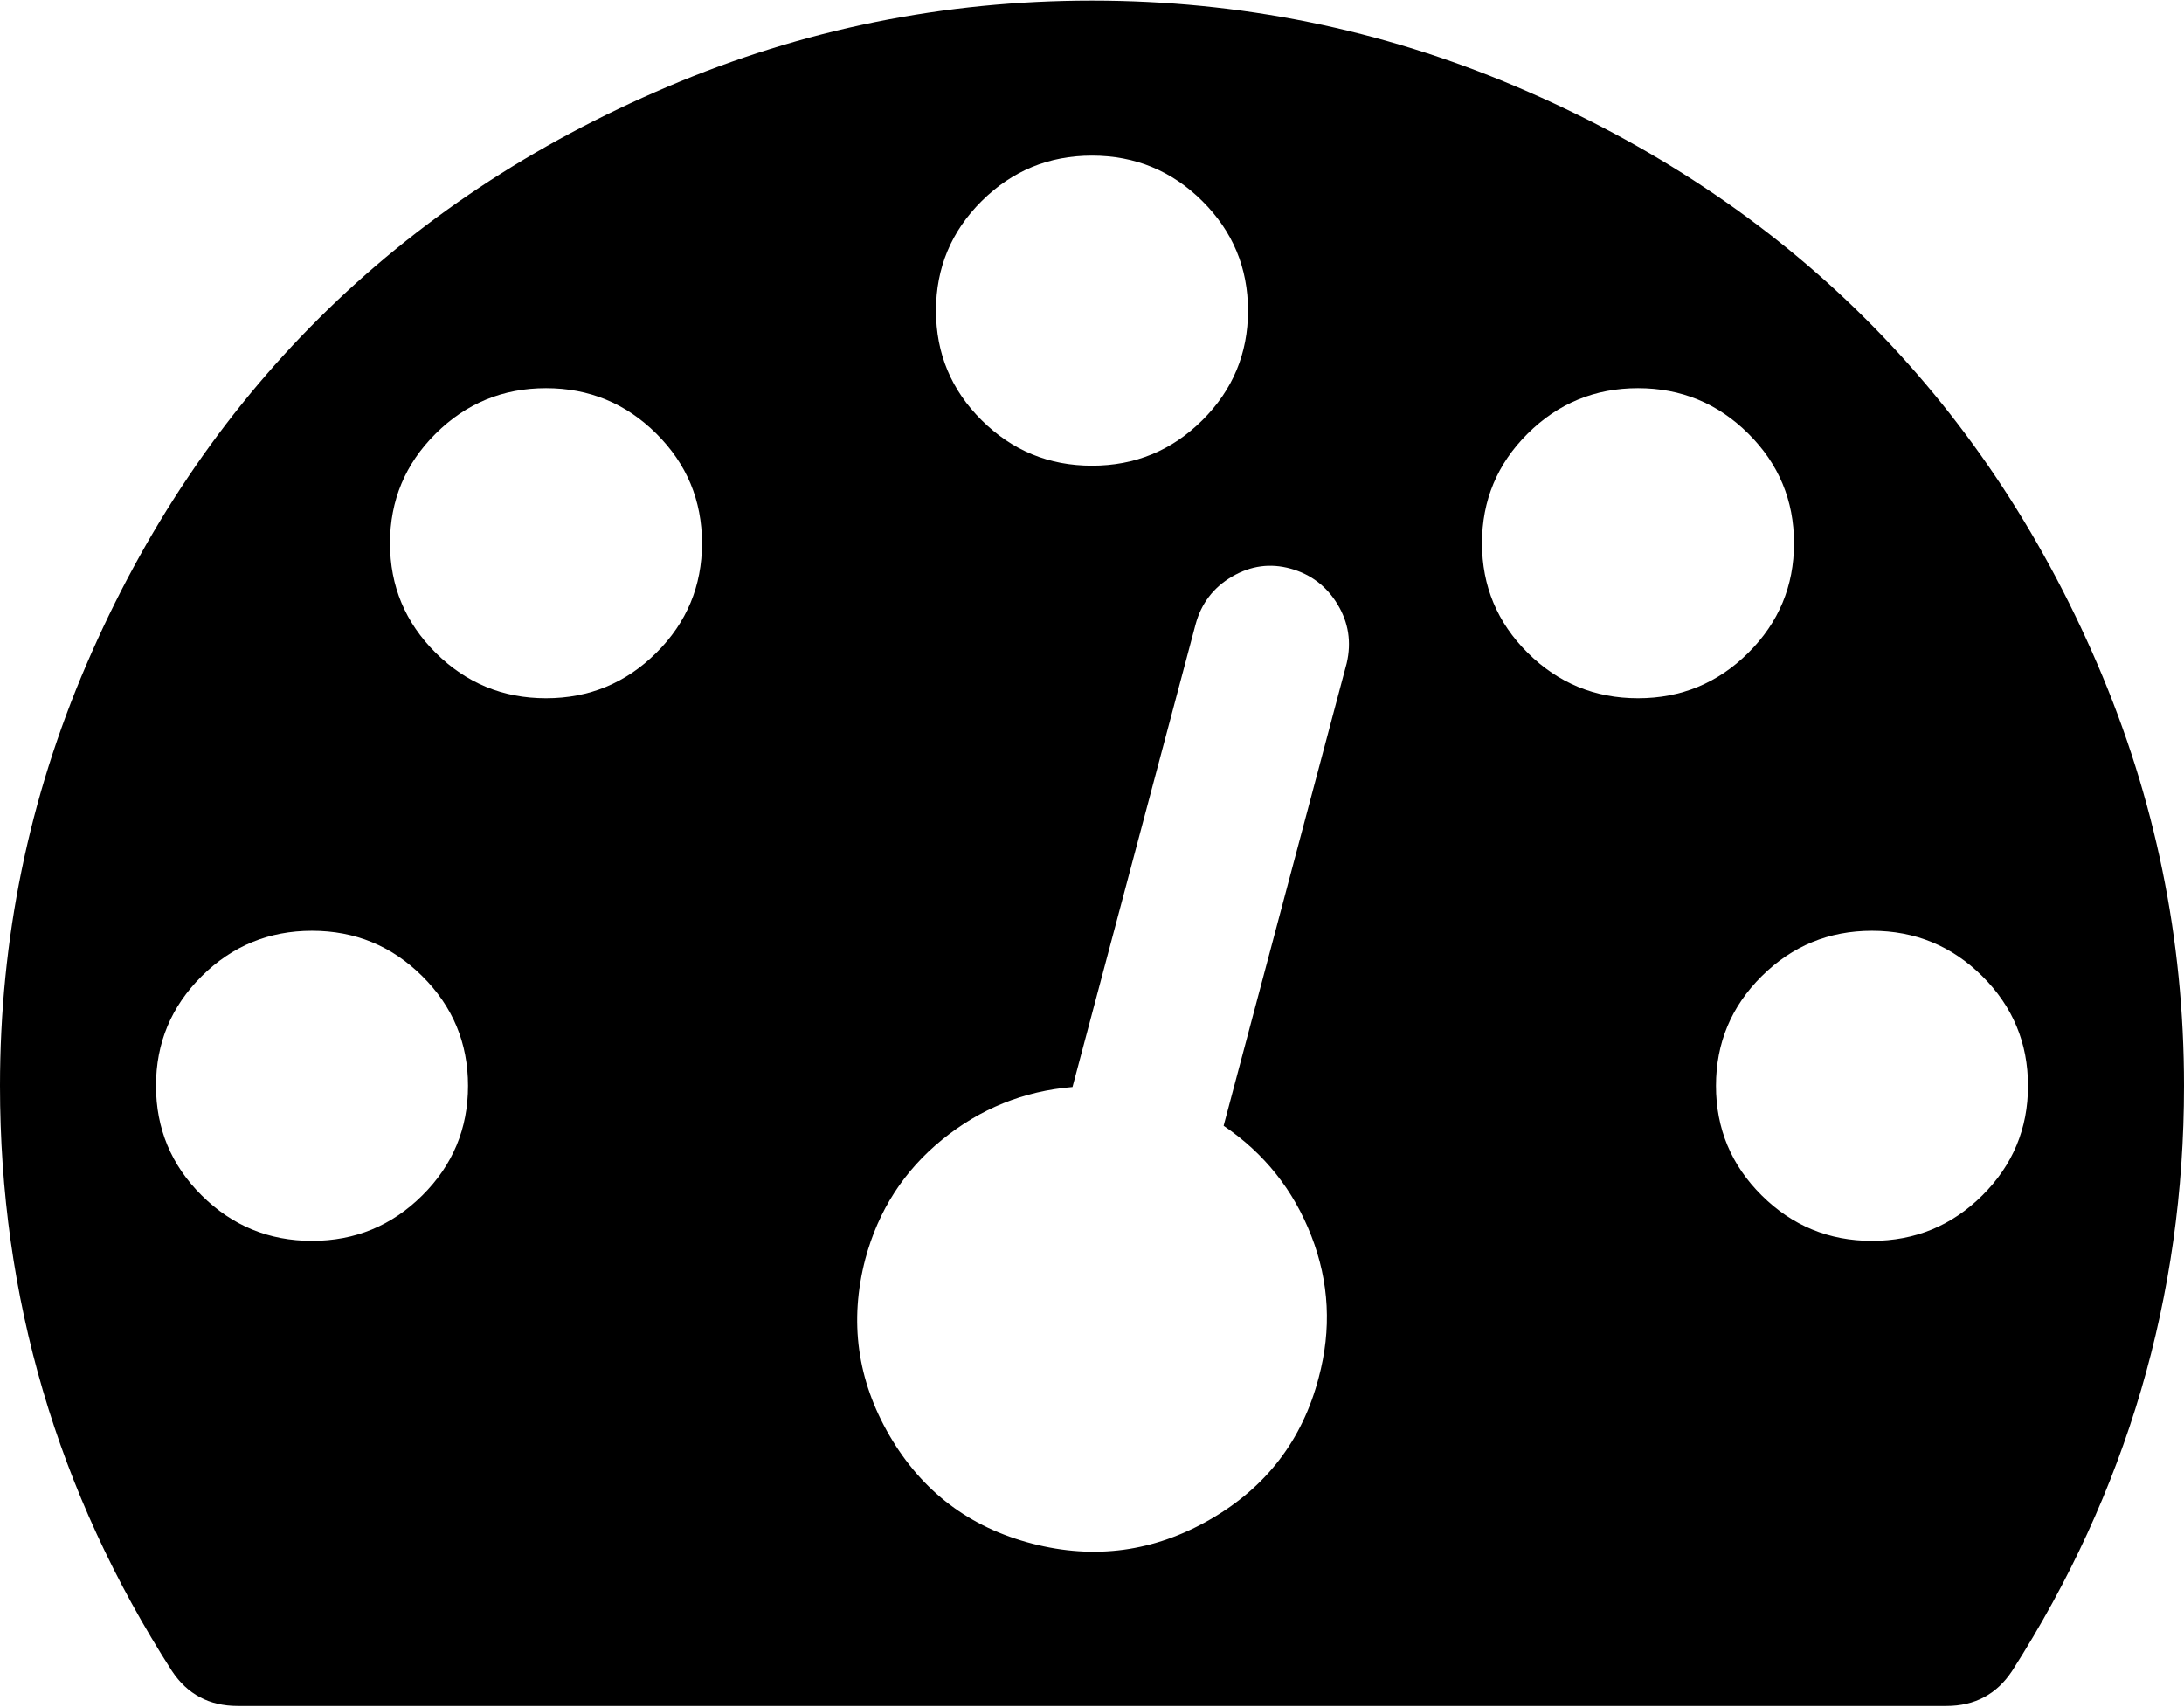
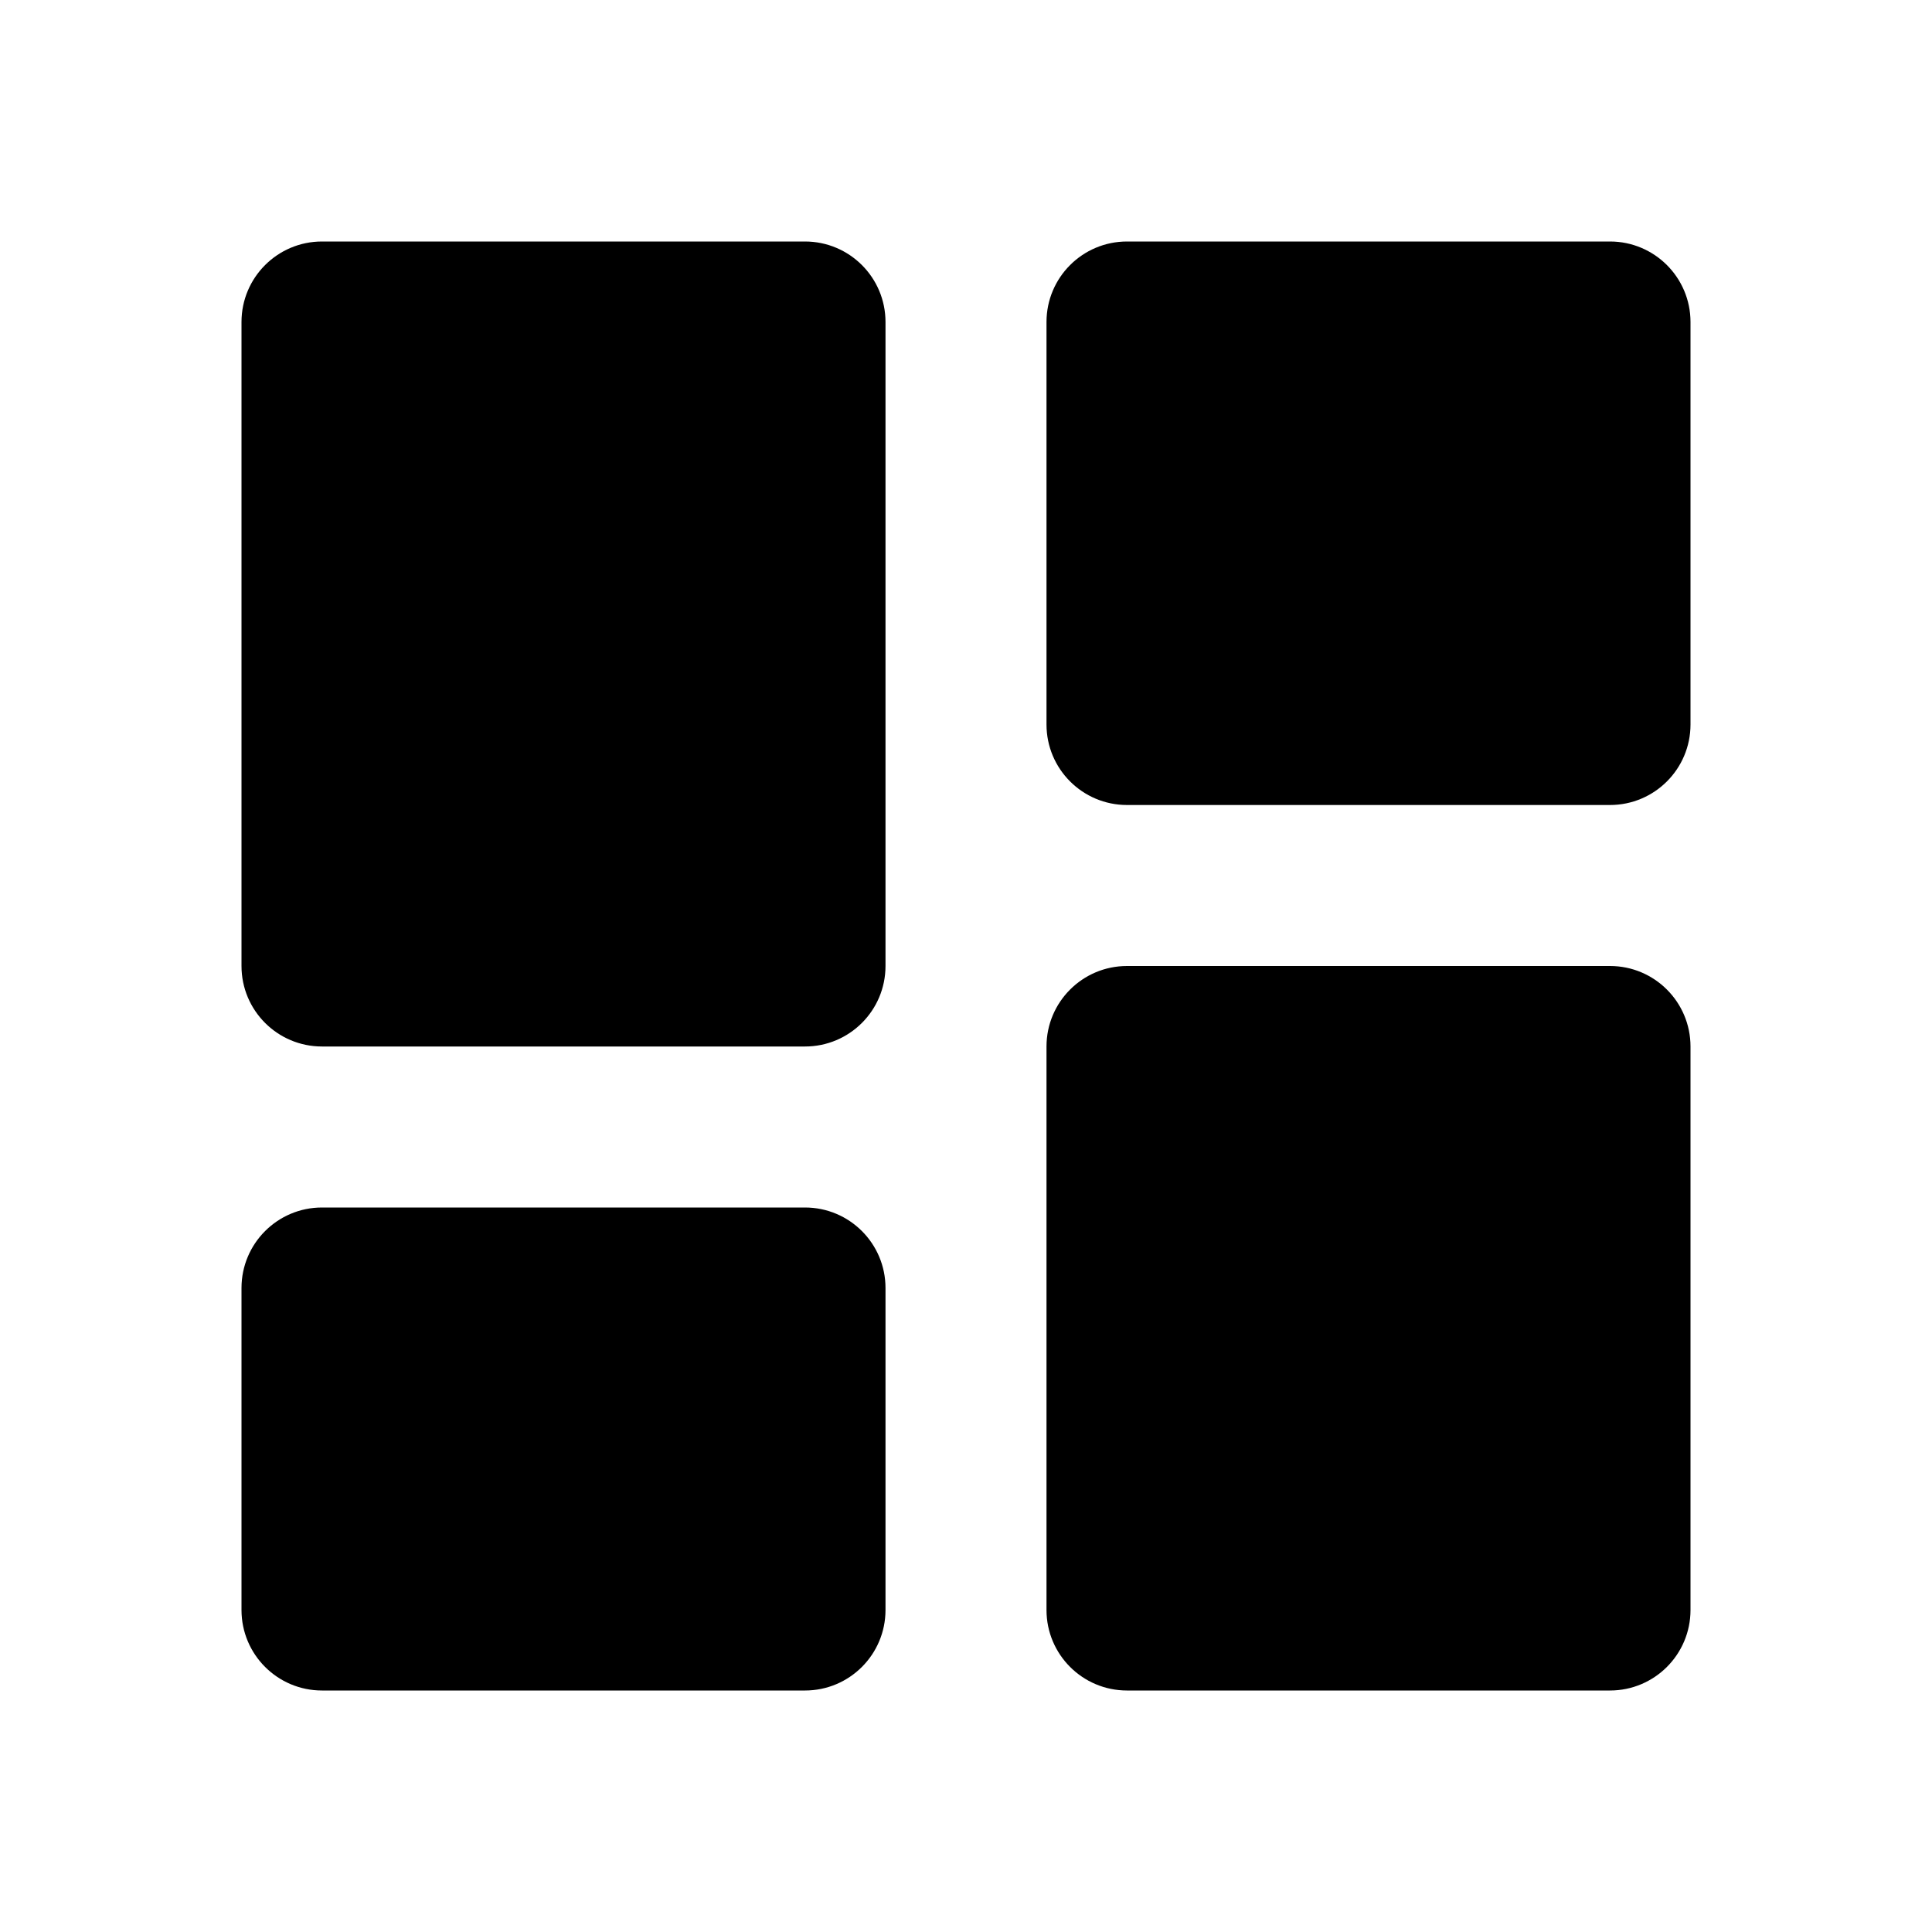
- <svg xmlns="http://www.w3.org/2000/svg" width="128" height="100">
-   <path d="M27.429 63.638c0-2.508-.893-4.65-2.679-6.424-1.786-1.775-3.94-2.662-6.464-2.662-2.524 0-4.679.887-6.465 2.662-1.785 1.774-2.678 3.916-2.678 6.424 0 2.508.893 4.65 2.678 6.424 1.786 1.775 3.94 2.662 6.465 2.662 2.524 0 4.678-.887 6.464-2.662 1.786-1.775 2.679-3.916 2.679-6.424zm13.714-31.801c0-2.508-.893-4.65-2.679-6.424-1.785-1.775-3.94-2.662-6.464-2.662-2.524 0-4.679.887-6.464 2.662-1.786 1.774-2.679 3.916-2.679 6.424 0 2.508.893 4.65 2.679 6.424 1.785 1.774 3.94 2.662 6.464 2.662 2.524 0 4.679-.888 6.464-2.662 1.786-1.775 2.679-3.916 2.679-6.424zM71.714 65.98l7.215-27.116c.285-1.23.107-2.378-.536-3.443-.643-1.064-1.56-1.762-2.75-2.094-1.19-.33-2.333-.177-3.429.462-1.095.639-1.81 1.573-2.143 2.804l-7.214 27.116c-2.857.237-5.405 1.266-7.643 3.088-2.238 1.822-3.738 4.152-4.5 6.992-.952 3.644-.476 7.098 1.429 10.364 1.905 3.265 4.69 5.37 8.357 6.317 3.667.947 7.143.474 10.429-1.42 3.285-1.892 5.404-4.66 6.357-8.305.762-2.84.619-5.607-.429-8.305-1.047-2.697-2.762-4.85-5.143-6.46zm47.143-2.342c0-2.508-.893-4.65-2.678-6.424-1.786-1.775-3.94-2.662-6.465-2.662-2.524 0-4.678.887-6.464 2.662-1.786 1.774-2.679 3.916-2.679 6.424 0 2.508.893 4.65 2.679 6.424 1.786 1.775 3.94 2.662 6.464 2.662 2.524 0 4.679-.887 6.465-2.662 1.785-1.775 2.678-3.916 2.678-6.424zm-45.714-45.43c0-2.509-.893-4.65-2.679-6.425C68.68 10.01 66.524 9.122 64 9.122c-2.524 0-4.679.887-6.464 2.661-1.786 1.775-2.679 3.916-2.679 6.425 0 2.508.893 4.65 2.679 6.424 1.785 1.774 3.94 2.662 6.464 2.662 2.524 0 4.679-.888 6.464-2.662 1.786-1.775 2.679-3.916 2.679-6.424zm32 13.629c0-2.508-.893-4.65-2.679-6.424-1.785-1.775-3.94-2.662-6.464-2.662-2.524 0-4.679.887-6.464 2.662-1.786 1.774-2.679 3.916-2.679 6.424 0 2.508.893 4.65 2.679 6.424 1.785 1.774 3.94 2.662 6.464 2.662 2.524 0 4.679-.888 6.464-2.662 1.786-1.775 2.679-3.916 2.679-6.424zM128 63.638c0 12.351-3.357 23.78-10.071 34.286-.905 1.372-2.19 2.058-3.858 2.058H13.93c-1.667 0-2.953-.686-3.858-2.058C3.357 87.465 0 76.037 0 63.638c0-8.613 1.69-16.847 5.071-24.703C8.452 31.08 13 24.312 18.714 18.634c5.715-5.68 12.524-10.199 20.429-13.559C47.048 1.715 55.333.035 64 .035c8.667 0 16.952 1.68 24.857 5.04 7.905 3.36 14.714 7.88 20.429 13.559 5.714 5.678 10.262 12.446 13.643 20.301 3.38 7.856 5.071 16.09 5.071 24.703z" />
+ <svg xmlns="http://www.w3.org/2000/svg" t="1659086780445" class="icon" viewBox="0 0 1024 1024" version="1.1" p-id="9171" width="200" height="200">
+   <defs>
+     <style type="text/css">@font-face { font-family: feedback-iconfont; src: url("//at.alicdn.com/t/font_1031158_u69w8yhxdu.woff2?t=1630033759944") format("woff2"), url("//at.alicdn.com/t/font_1031158_u69w8yhxdu.woff?t=1630033759944") format("woff"), url("//at.alicdn.com/t/font_1031158_u69w8yhxdu.ttf?t=1630033759944") format("truetype"); }
+ </style>
+   </defs>
+   <path d="M170.667 554.667h256a42.667 42.667 0 0 0 42.667-42.667V170.667a42.667 42.667 0 0 0-42.667-42.667H170.667a42.667 42.667 0 0 0-42.667 42.667v341.333a42.667 42.667 0 0 0 42.667 42.667z m-42.667 298.667a42.667 42.667 0 0 0 42.667 42.667h256a42.667 42.667 0 0 0 42.667-42.667v-170.667a42.667 42.667 0 0 0-42.667-42.667H170.667a42.667 42.667 0 0 0-42.667 42.667v170.667z m426.667 0a42.667 42.667 0 0 0 42.667 42.667h256a42.667 42.667 0 0 0 42.667-42.667v-298.667a42.667 42.667 0 0 0-42.667-42.667h-256a42.667 42.667 0 0 0-42.667 42.667v298.667z m42.667-426.667h256a42.667 42.667 0 0 0 42.667-42.667V170.667a42.667 42.667 0 0 0-42.667-42.667h-256a42.667 42.667 0 0 0-42.667 42.667v213.333a42.667 42.667 0 0 0 42.667 42.667z" p-id="9172" />
</svg>
